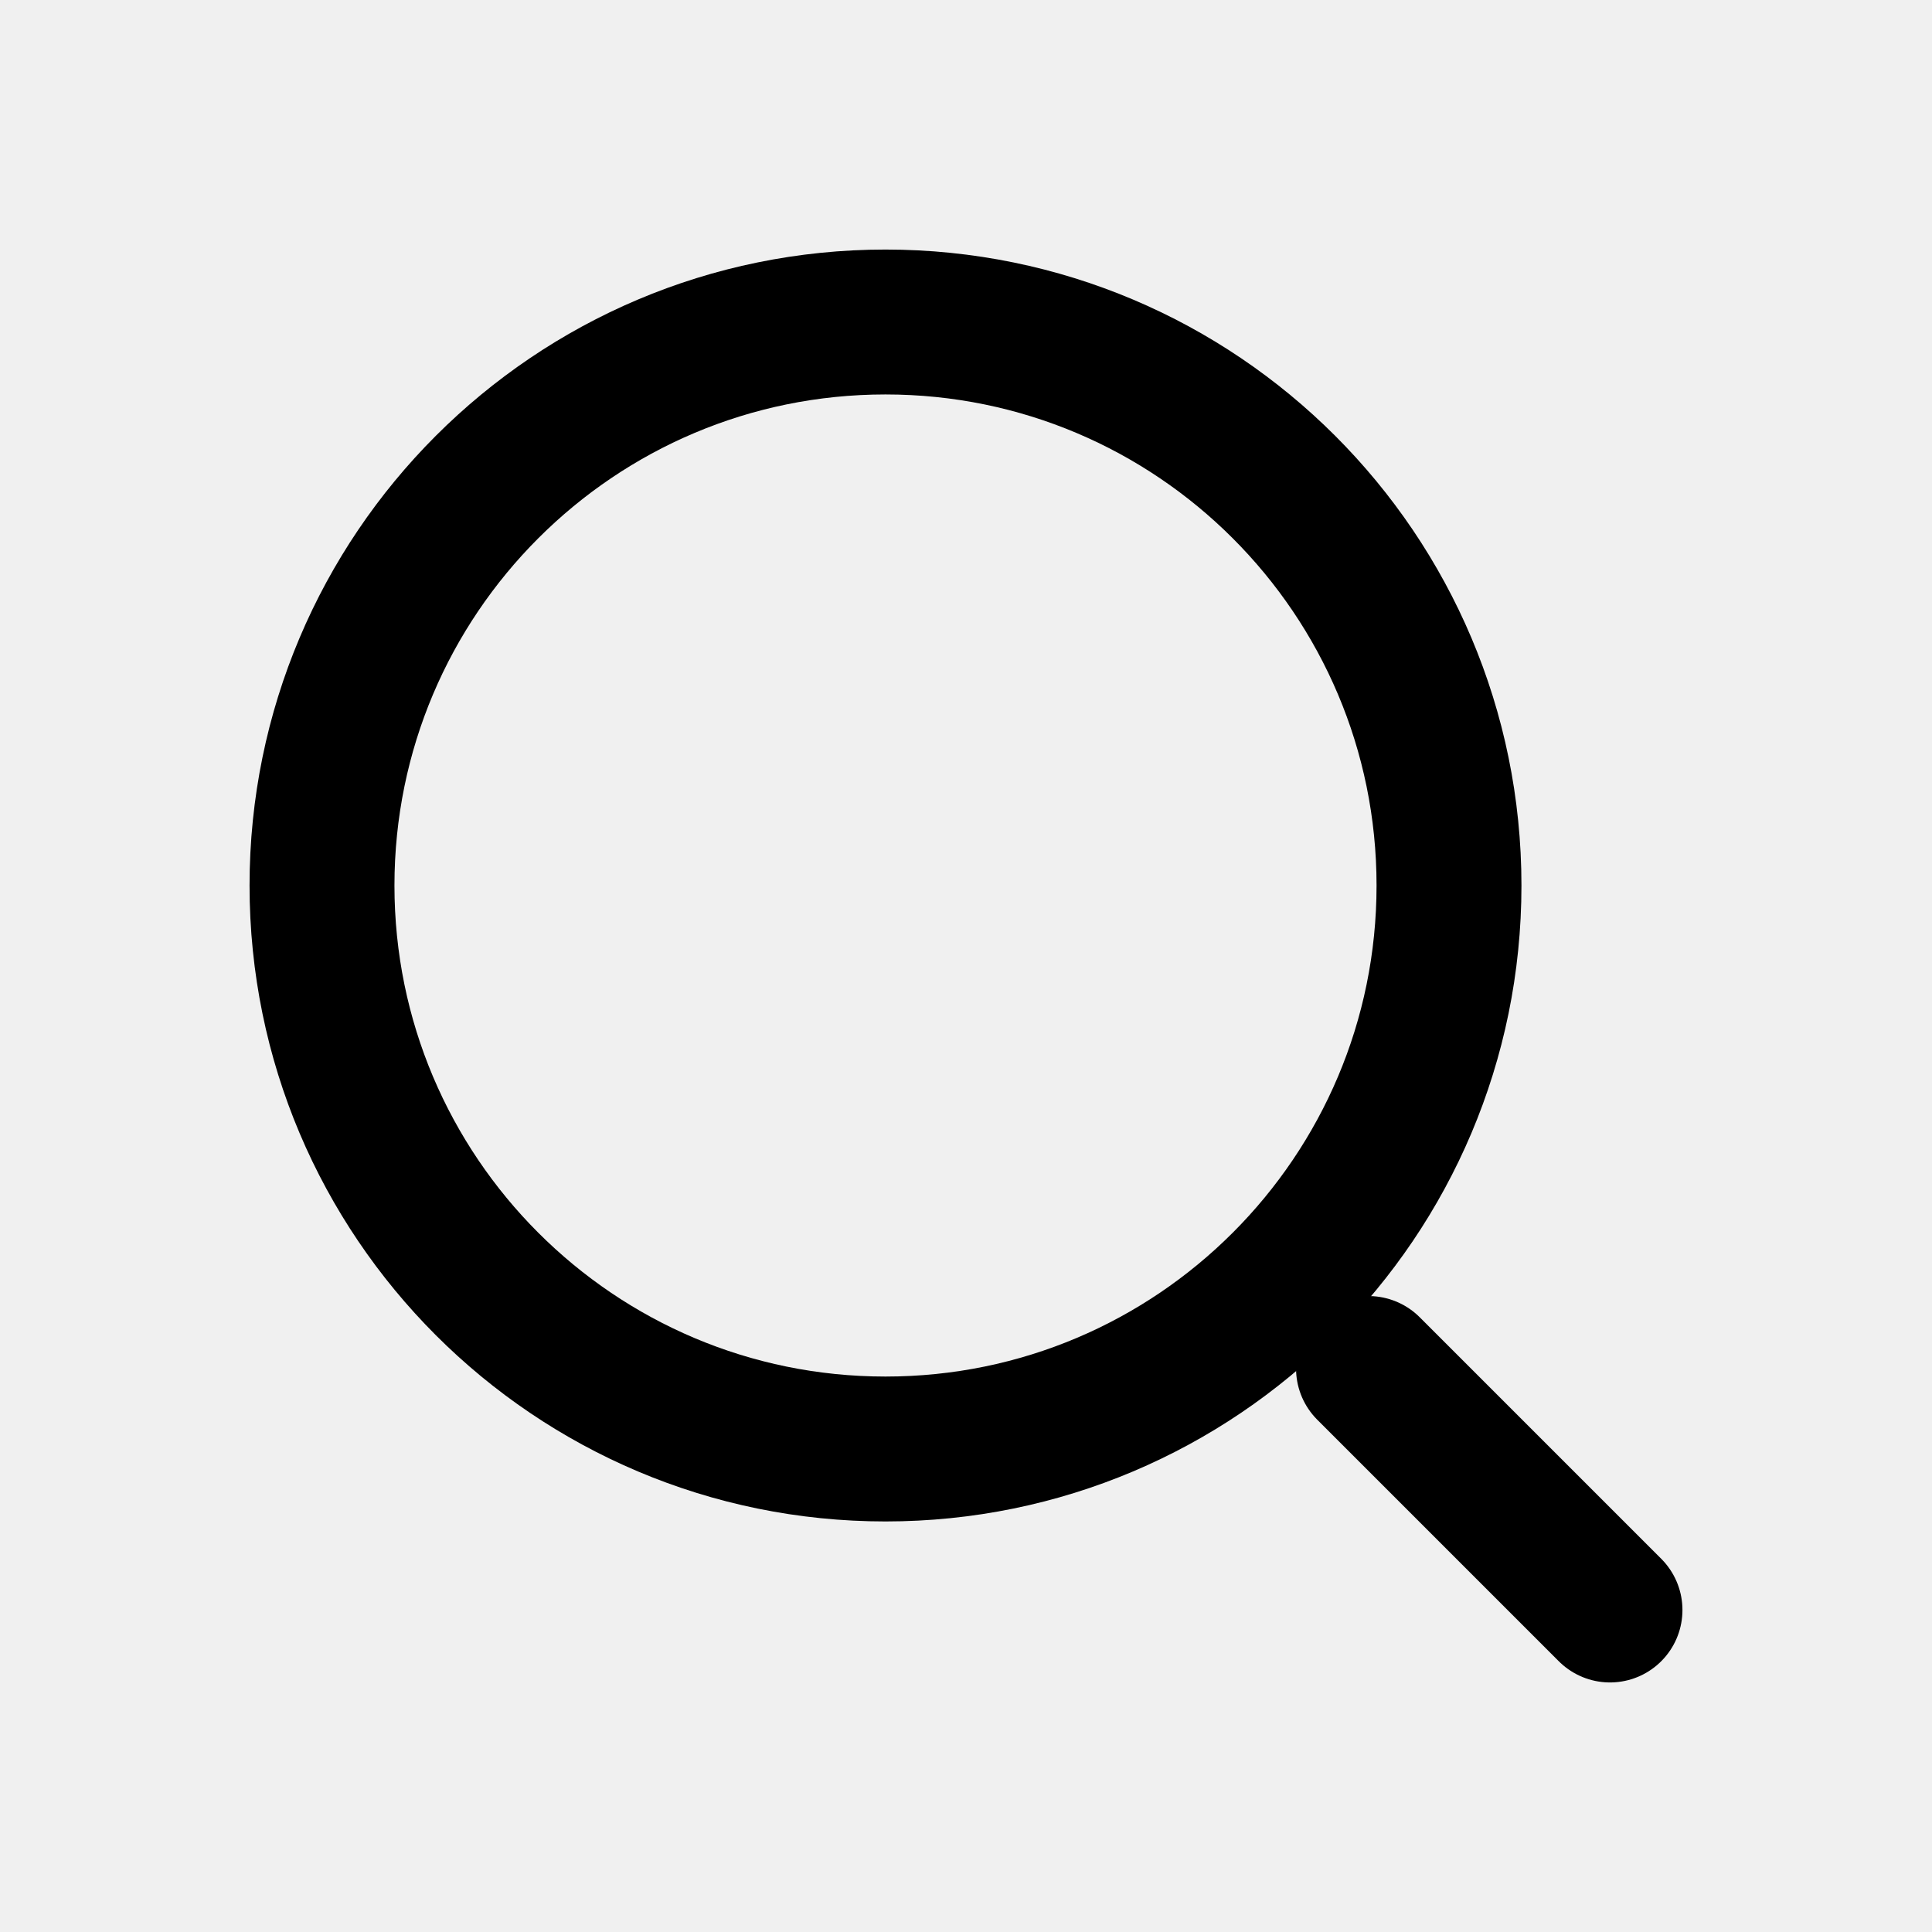
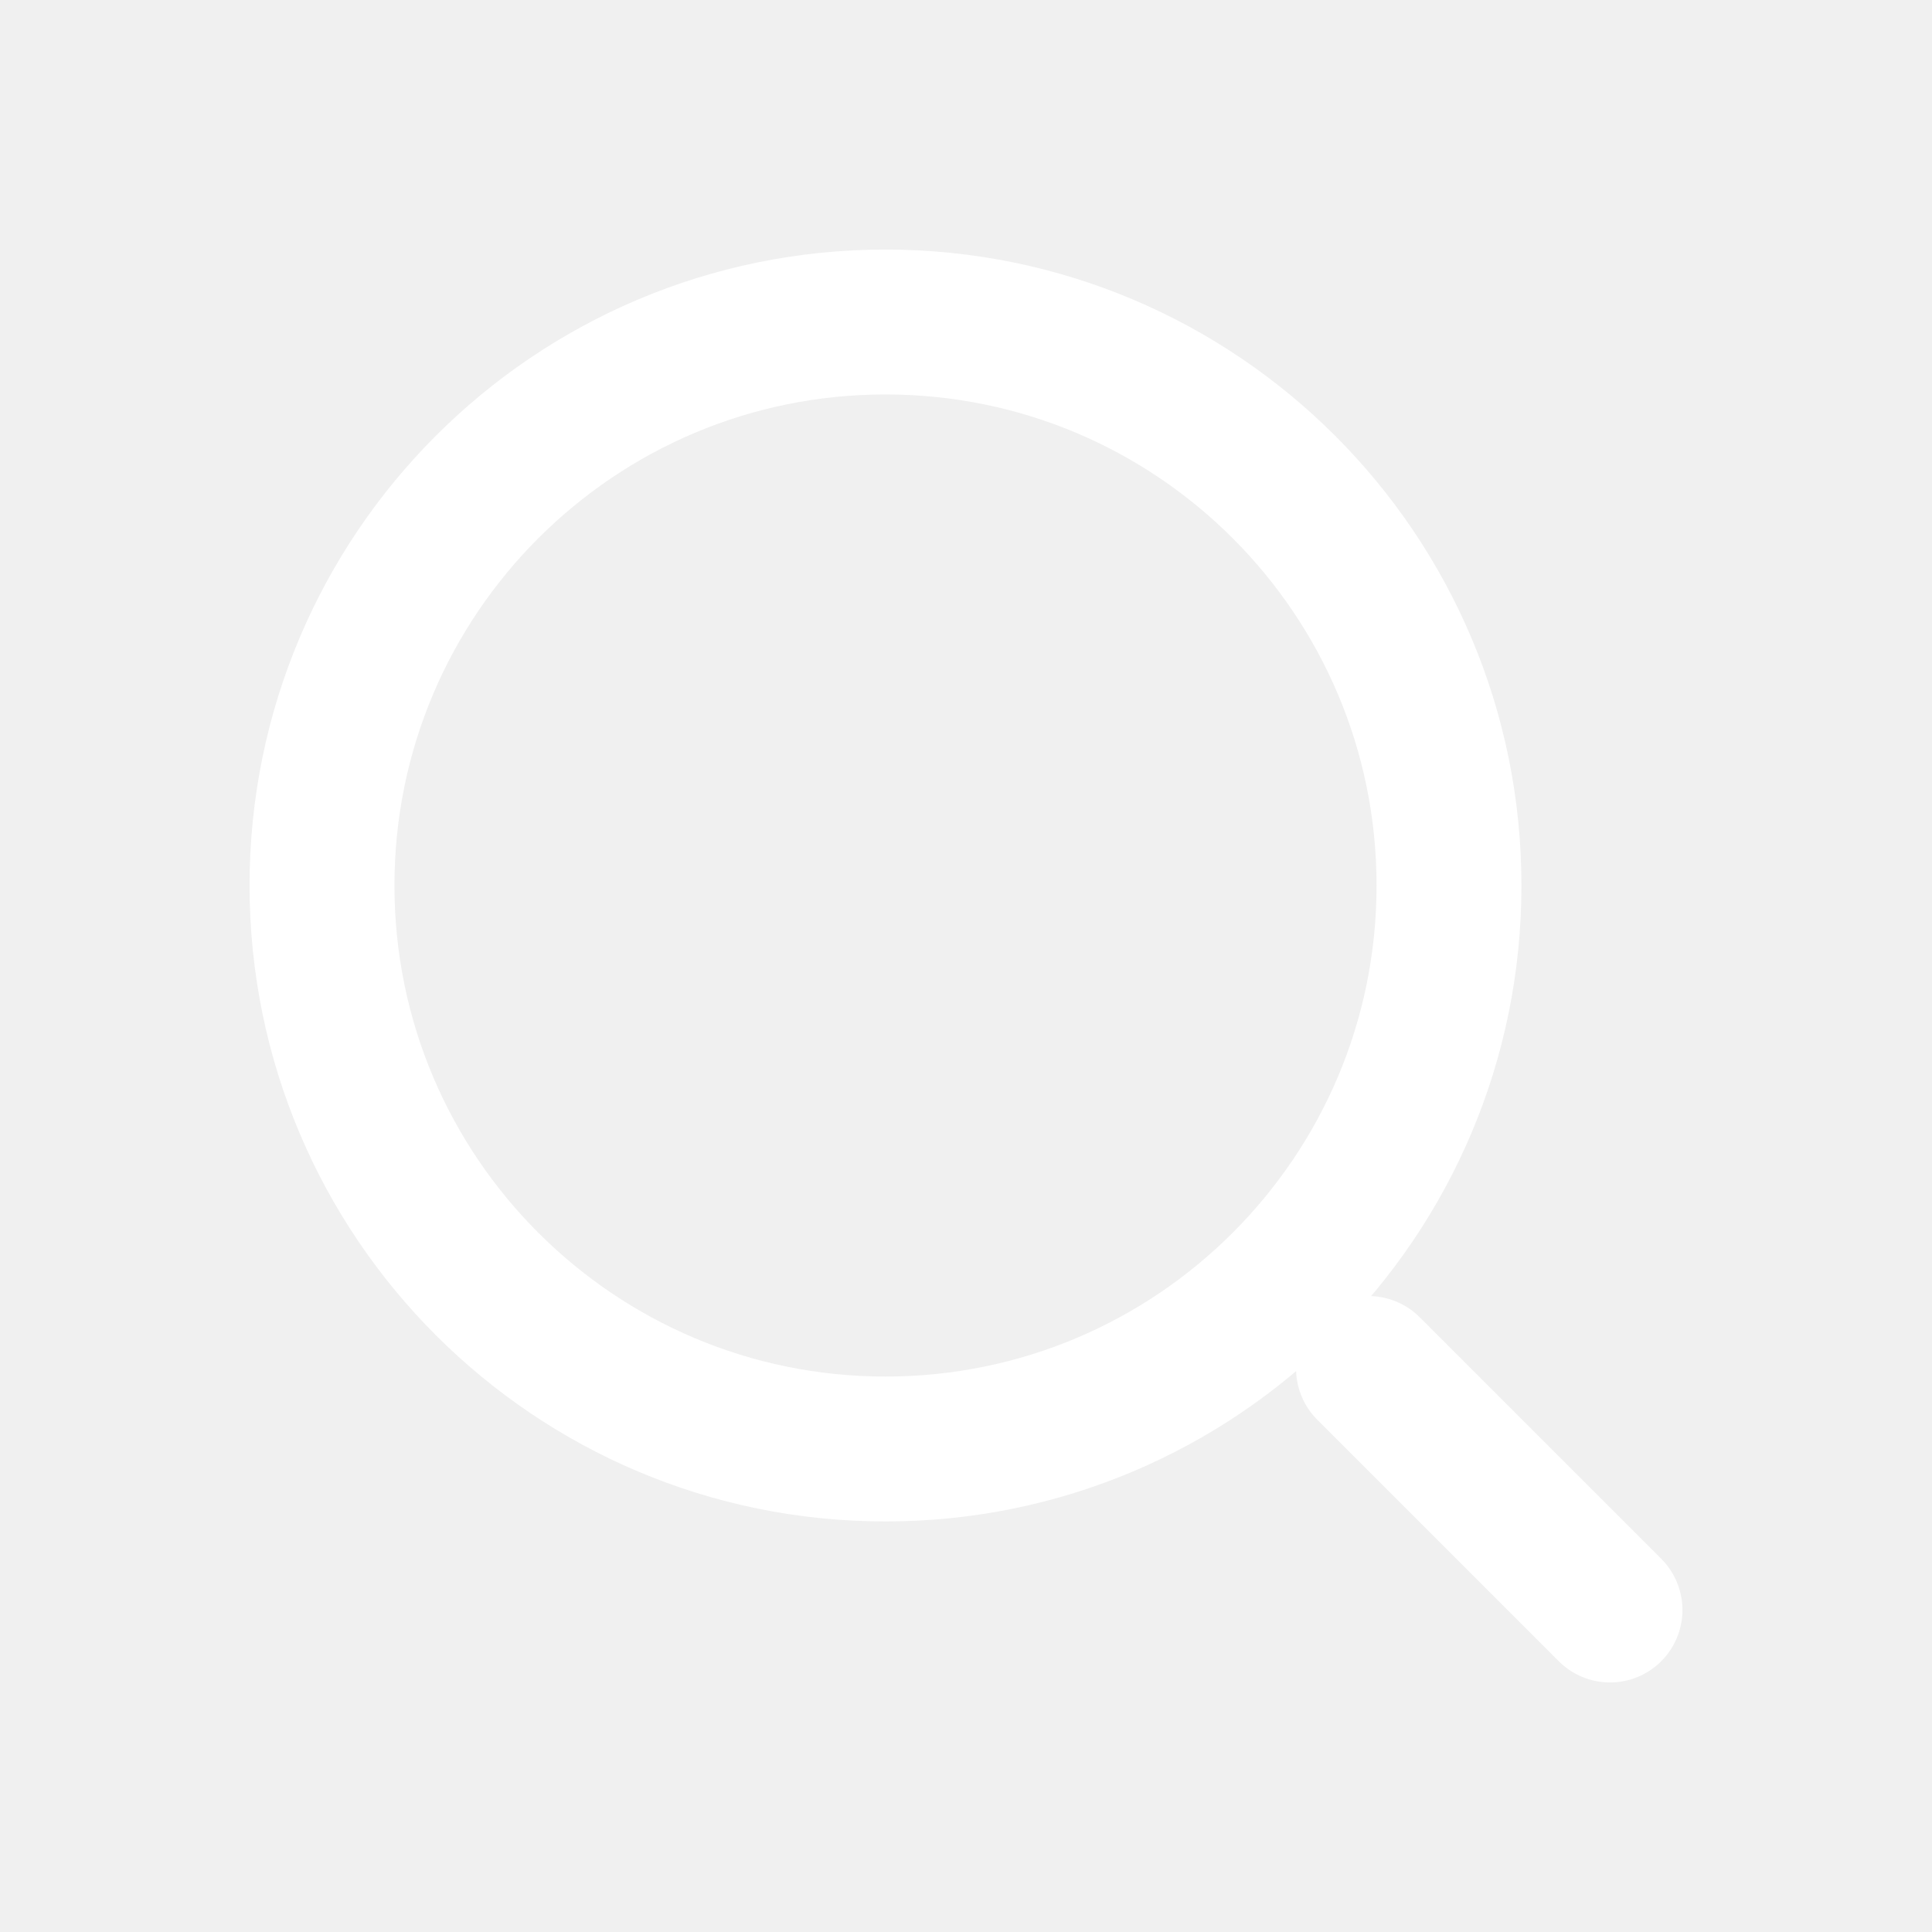
<svg xmlns="http://www.w3.org/2000/svg" viewBox="0 0 24 24" fill="none">
-   <circle cx="11" cy="11" r="7" stroke="currentColor" stroke-width="1.8" />
-   <path d="M20 20l-3-3" stroke="currentColor" stroke-width="1.8" stroke-linecap="round" />
+   <circle cx="11" cy="11" r="7" stroke="white" stroke-width="1.8" />
+   <path d="M20 20l-3-3" stroke="white" stroke-width="1.8" stroke-linecap="round" />
</svg>
